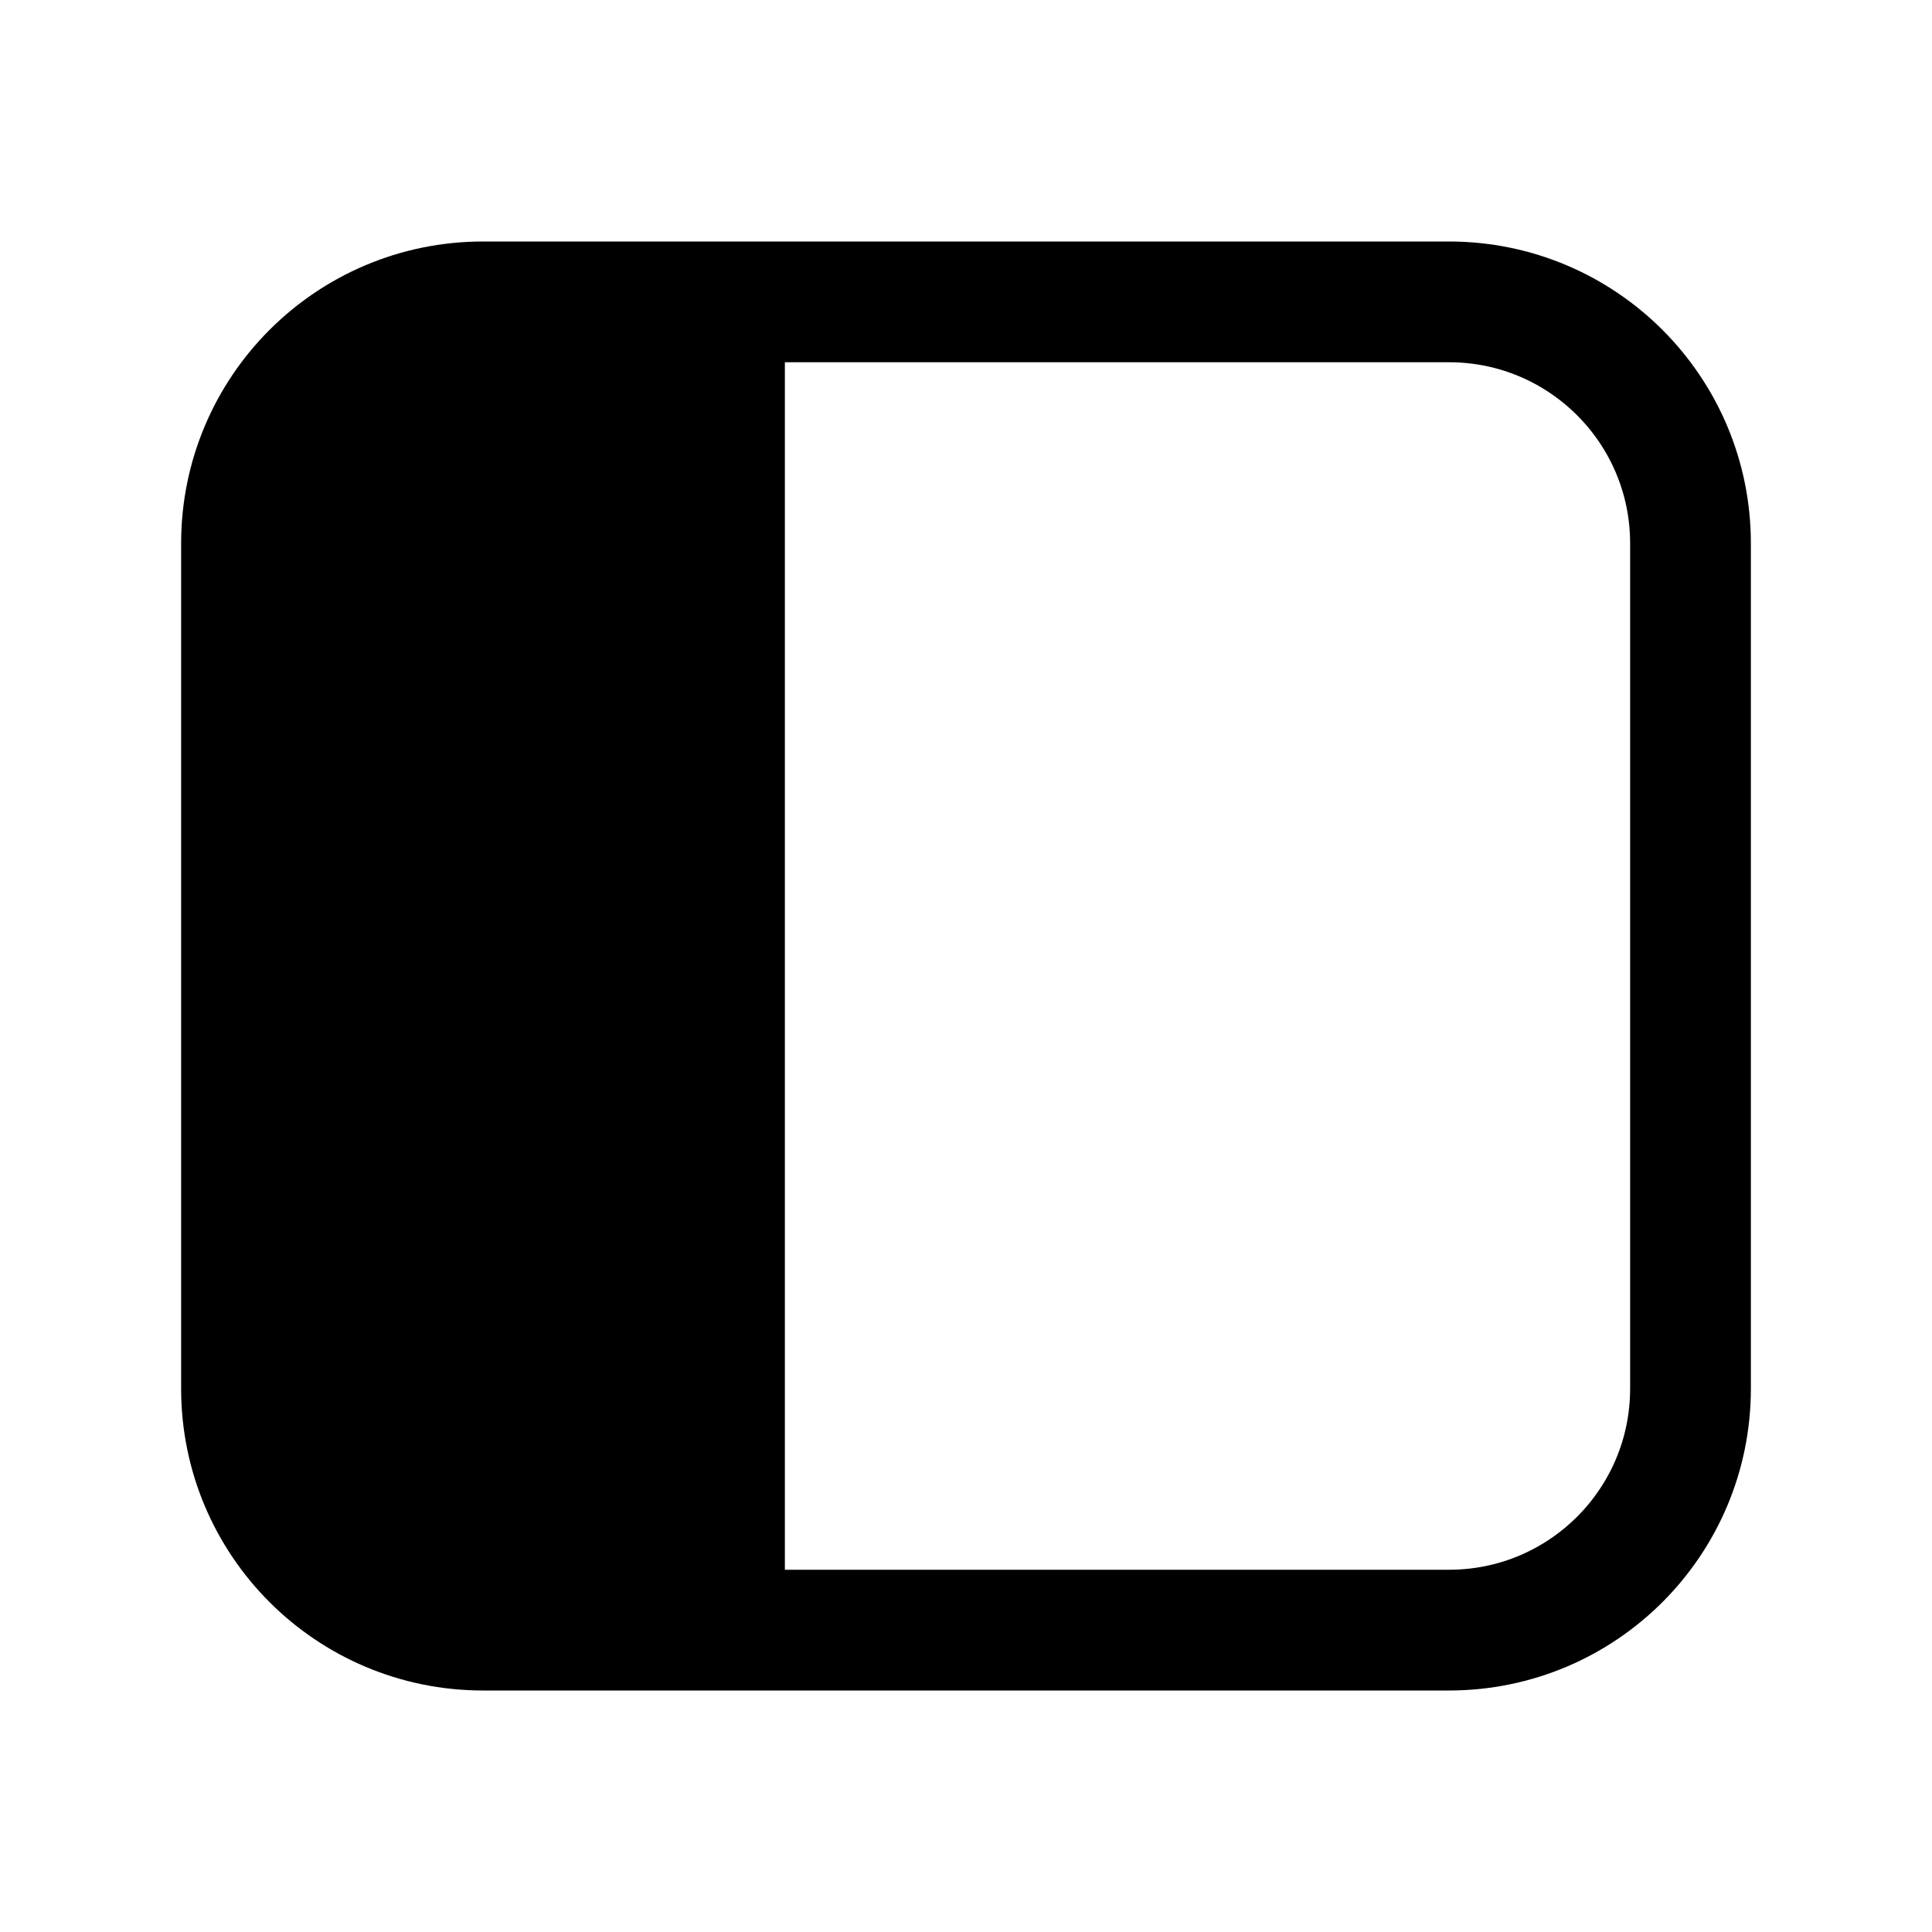
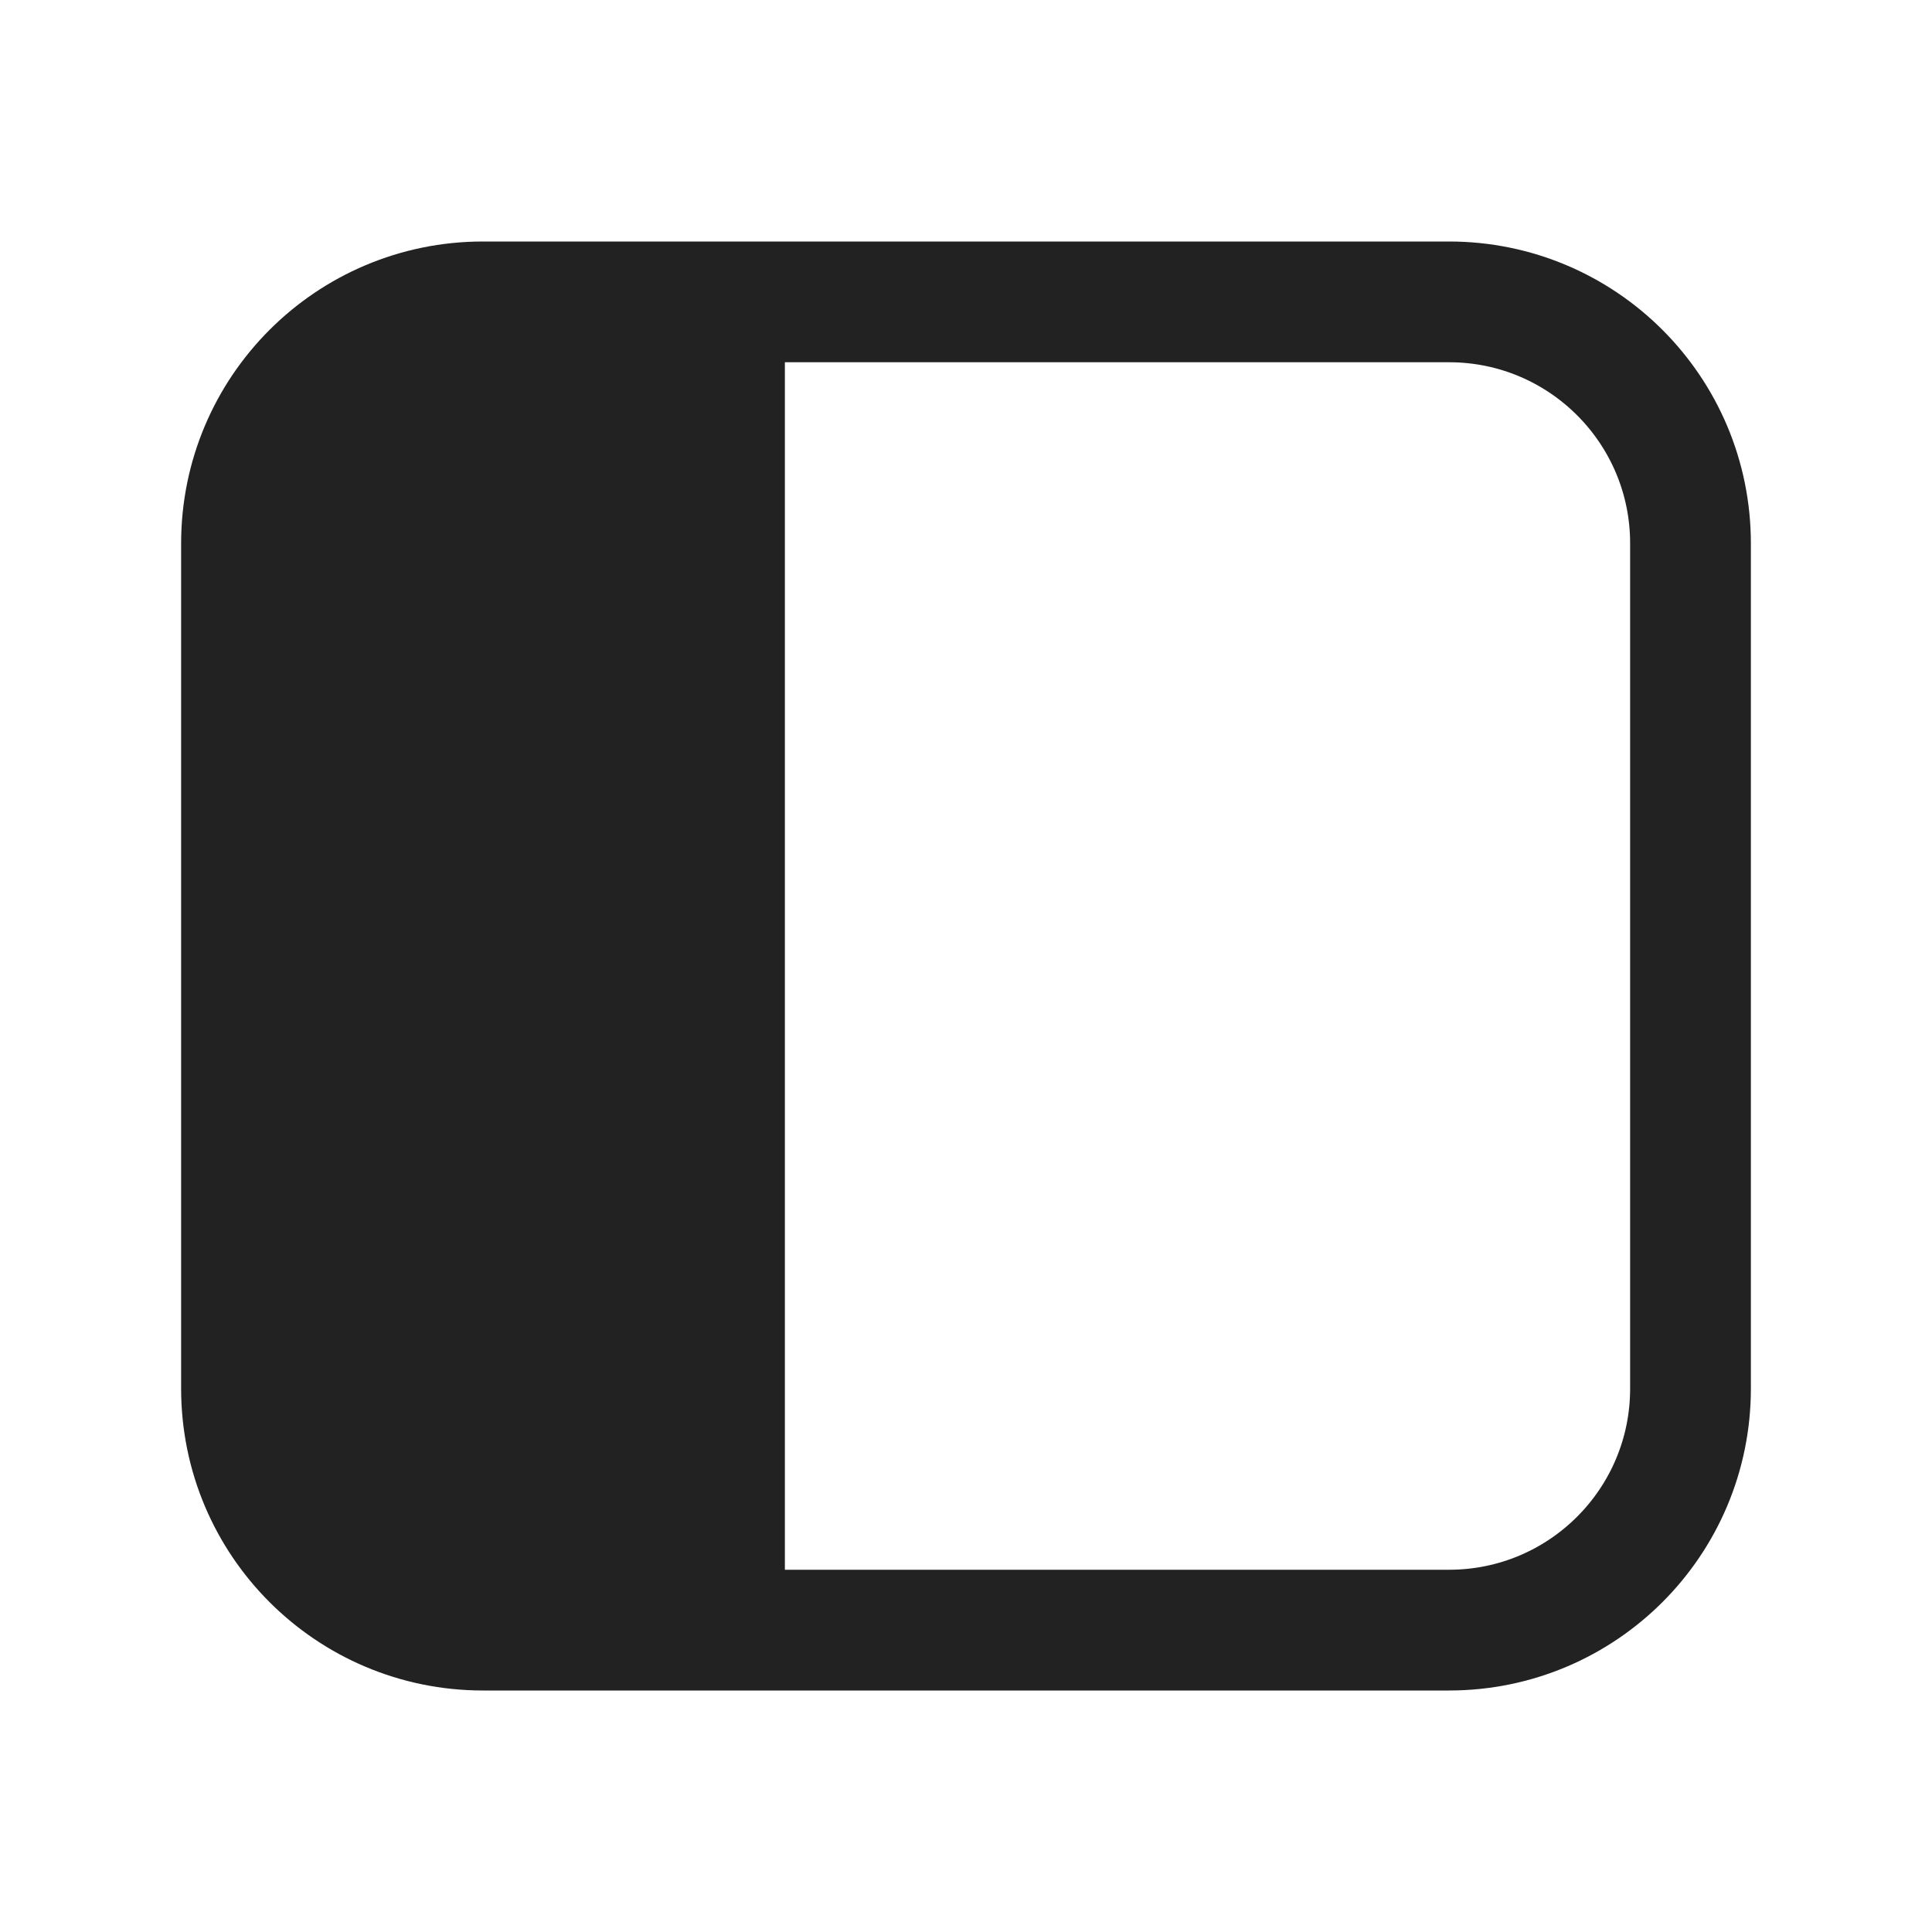
<svg xmlns="http://www.w3.org/2000/svg" width="16" height="16" viewBox="0 0 16 16" fill="none">
-   <path d="M2 11.5V4.5C2 3.395 2.895 2.5 4 2.5H12C13.105 2.5 14 3.395 14 4.5V11.5C14 12.605 13.105 13.5 12 13.5H4C2.895 13.5 2 12.605 2 11.5Z" stroke="black" />
-   <path d="M6 13V3H4.5C3.395 3 2.5 3.895 2.5 5V11C2.5 12.105 3.395 13 4.5 13H6Z" fill="black" stroke="black" />
+   <path d="M2 11.5V4.5C2 3.395 2.895 2.5 4 2.5H12C13.105 2.5 14 3.395 14 4.5V11.5C14 12.605 13.105 13.5 12 13.5H4C2.895 13.5 2 12.605 2 11.5Z" stroke="#222222" />
+   <path d="M6 13V3H4.5C3.395 3 2.5 3.895 2.5 5V11C2.5 12.105 3.395 13 4.5 13H6Z" fill="#222222" stroke="#222222" />
</svg>
